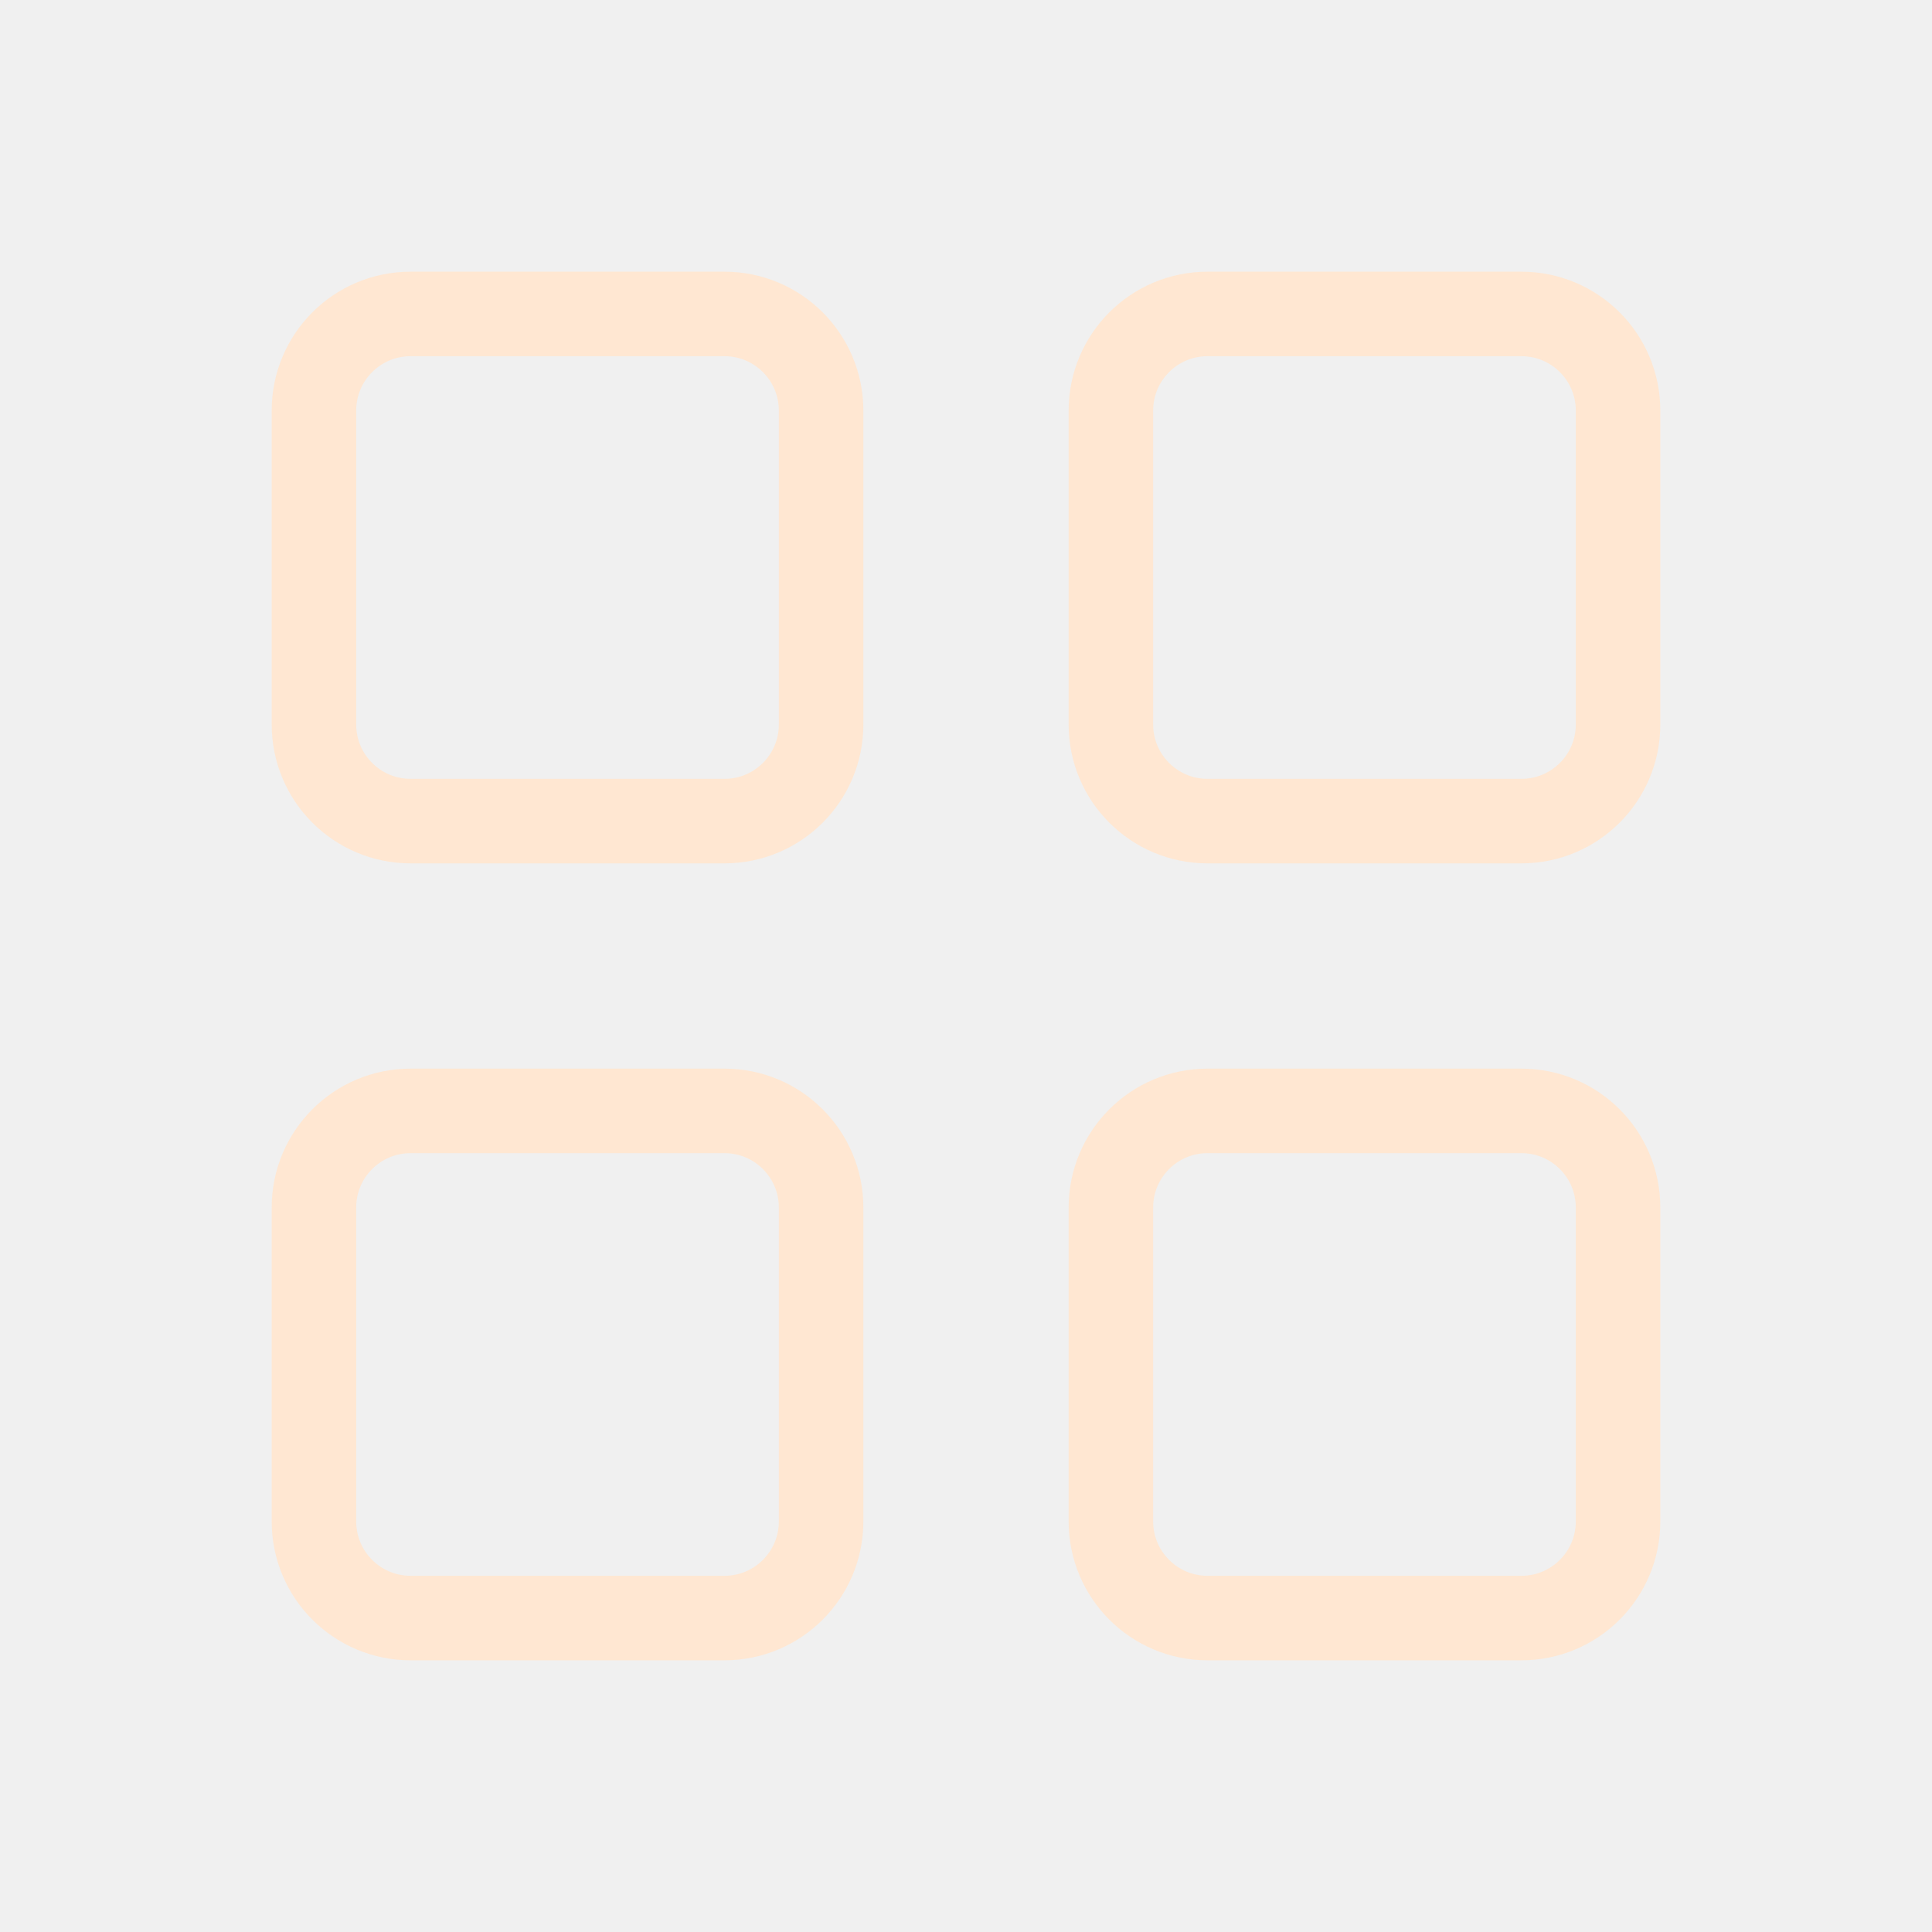
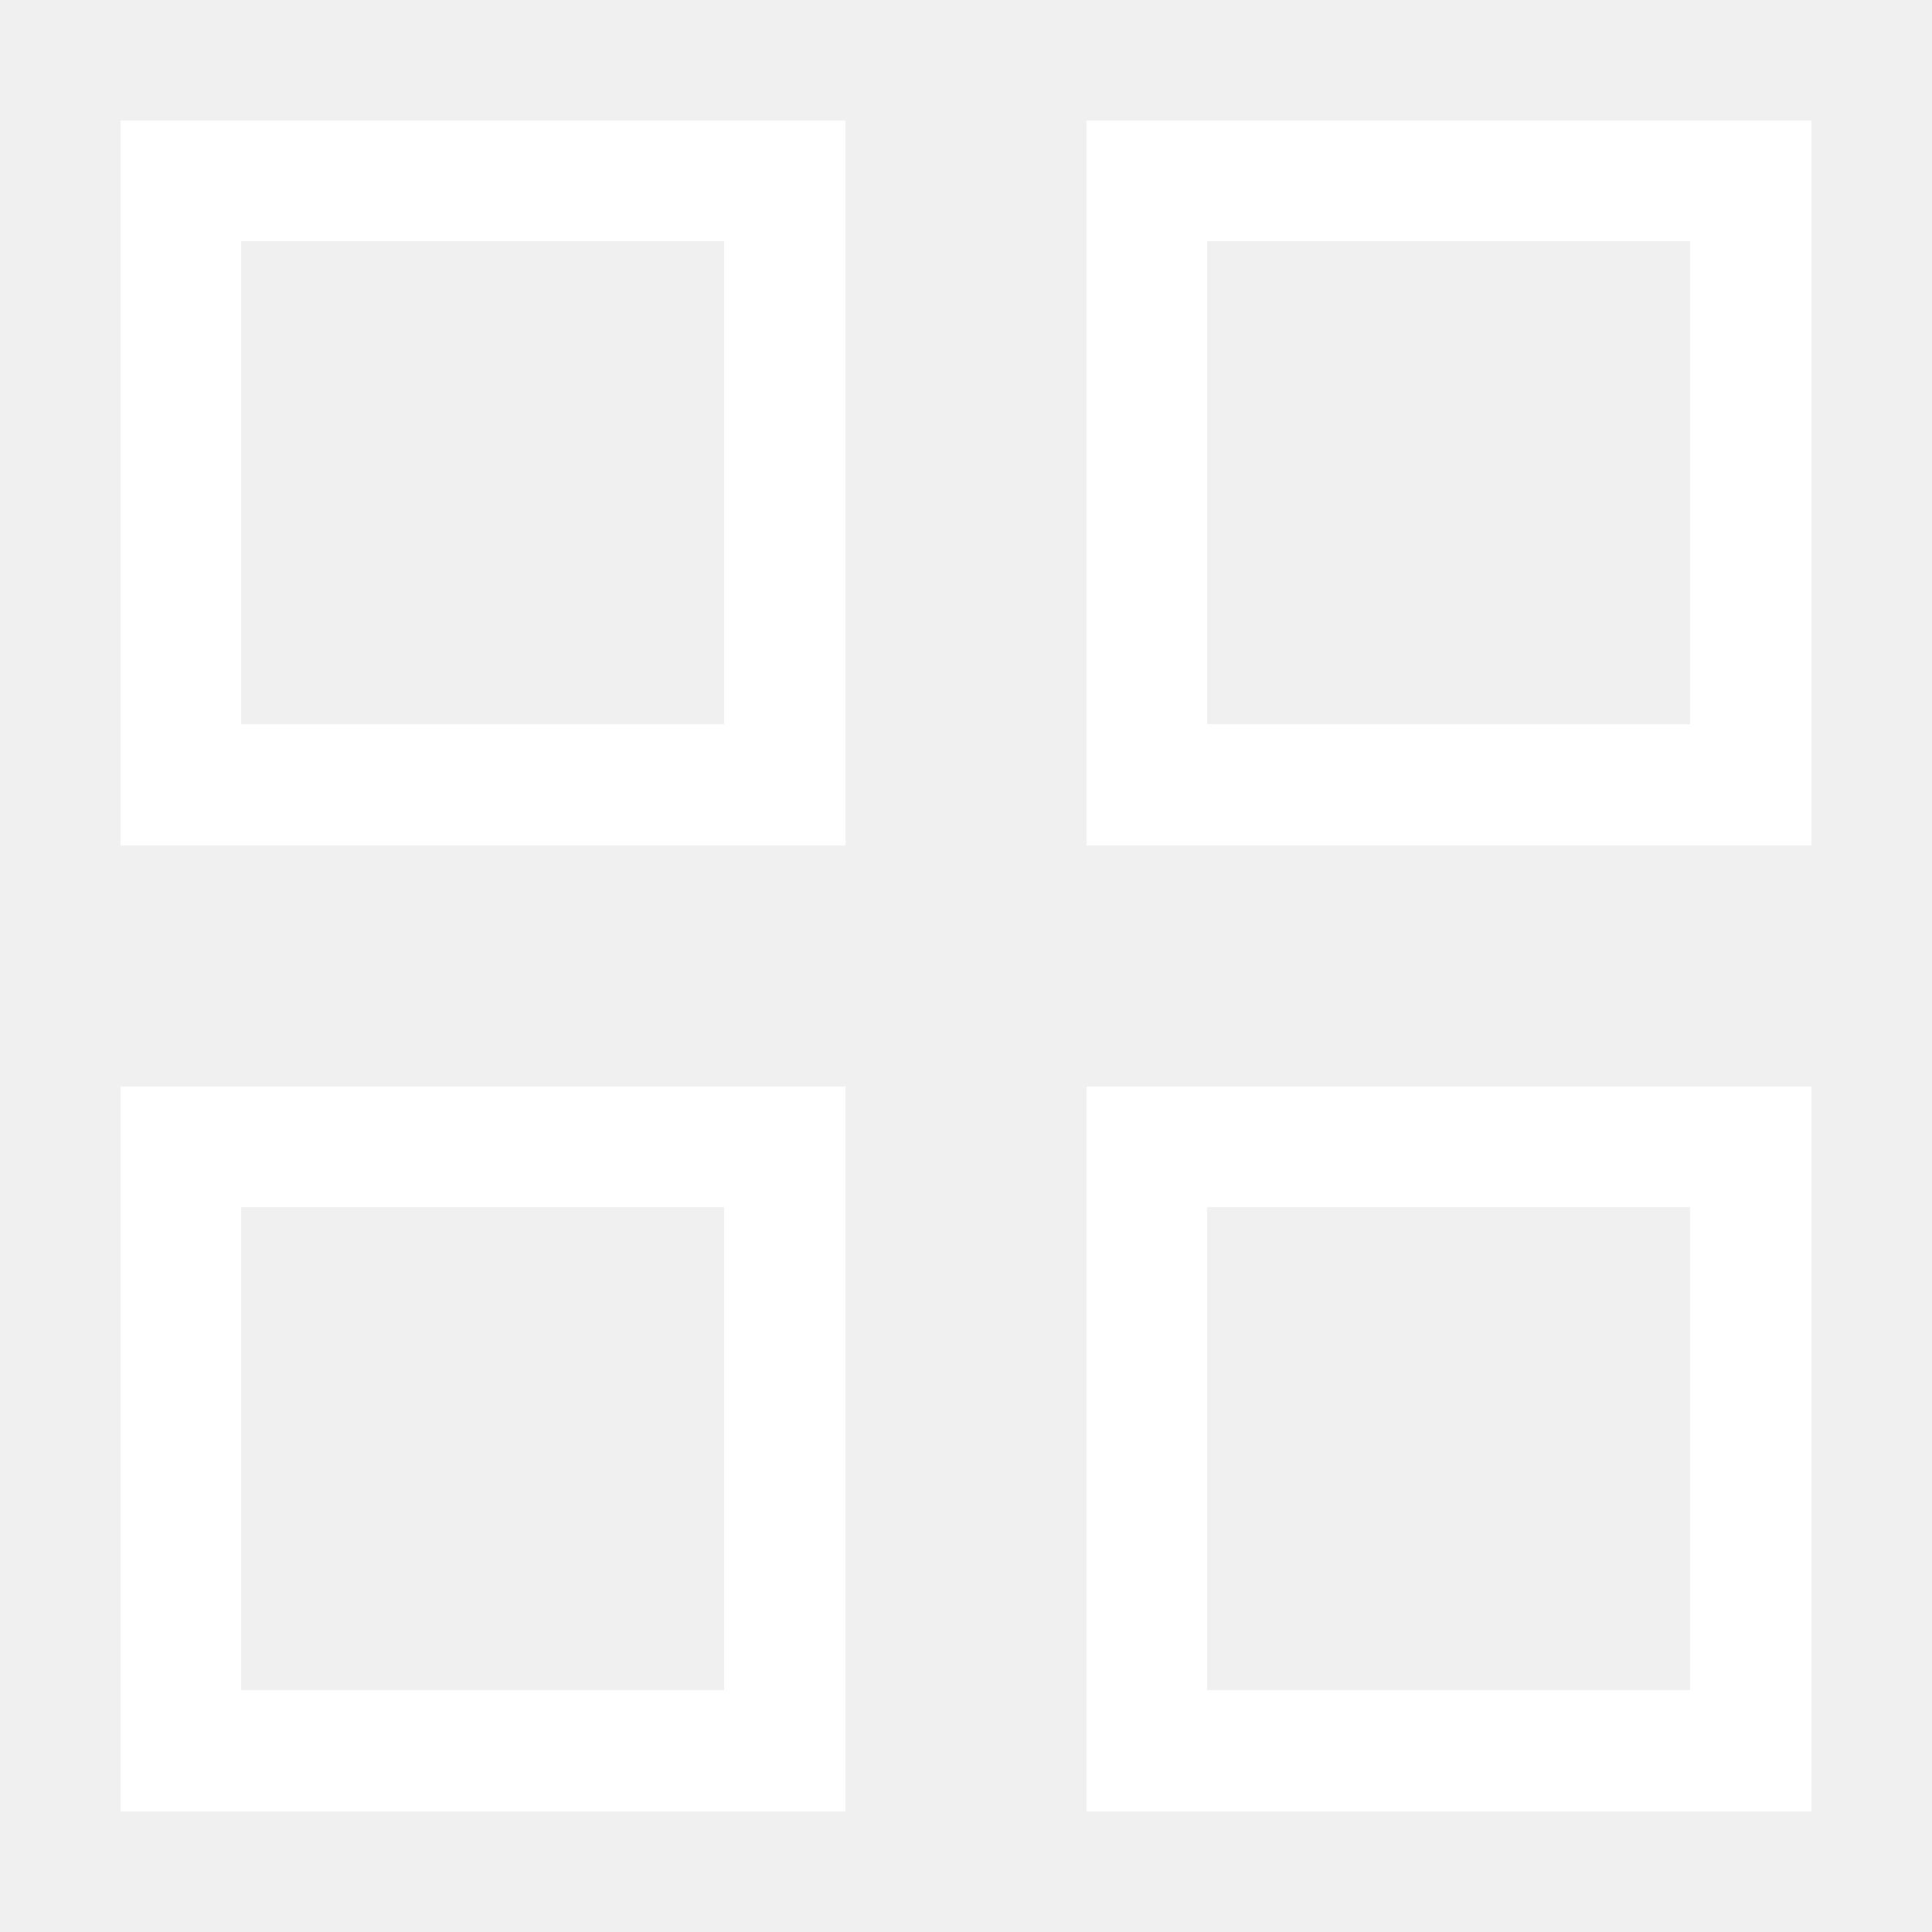
- <svg xmlns="http://www.w3.org/2000/svg" width="80" height="80" viewBox="0 0 80 80">
-   <g fill="none" stroke="#FFE7D2" stroke-width="3.5" stroke-linecap="round" stroke-linejoin="round">
-     <rect x="13" y="13" width="21" height="21" rx="4" />
-     <rect x="46" y="13" width="21" height="21" rx="4" />
-     <rect x="13" y="46" width="21" height="21" rx="4" />
-     <rect x="46" y="46" width="21" height="21" rx="4" />
-   </g>
+ <svg xmlns="http://www.w3.org/2000/svg" viewBox="0 0 16 16" shape-rendering="crispEdges" aria-hidden="true">
+   <path fill="#FFFFFF" d="M1 1h6v1h-6z M9 1h6v1h-6z M1 2h1v1h-1z M6 2h1v1h-1z M9 2h1v1h-1z M14 2h1v1h-1z M1 3h1v1h-1z M6 3h1v1h-1z M9 3h1v1h-1z M14 3h1v1h-1z M1 4h1v1h-1z M6 4h1v1h-1z M9 4h1v1h-1z M14 4h1v1h-1z M1 5h1v1h-1z M6 5h1v1h-1z M9 5h1v1h-1z M14 5h1v1h-1z M1 6h6v1h-6z M9 6h6v1h-6z M1 9h6v1h-6z M9 9h6v1h-6z M1 10h1v1h-1z M6 10h1v1h-1z M9 10h1v1h-1z M14 10h1v1h-1z M1 11h1v1h-1z M6 11h1v1h-1z M9 11h1v1h-1z M14 11h1v1h-1z M1 12h1v1h-1z M6 12h1v1h-1z M9 12h1v1h-1z M14 12h1v1h-1z M1 13h1v1h-1z M6 13h1v1h-1z M9 13h1v1h-1z M14 13h1v1h-1z M1 14h6v1h-6z M9 14h6v1h-6z" />
</svg>
